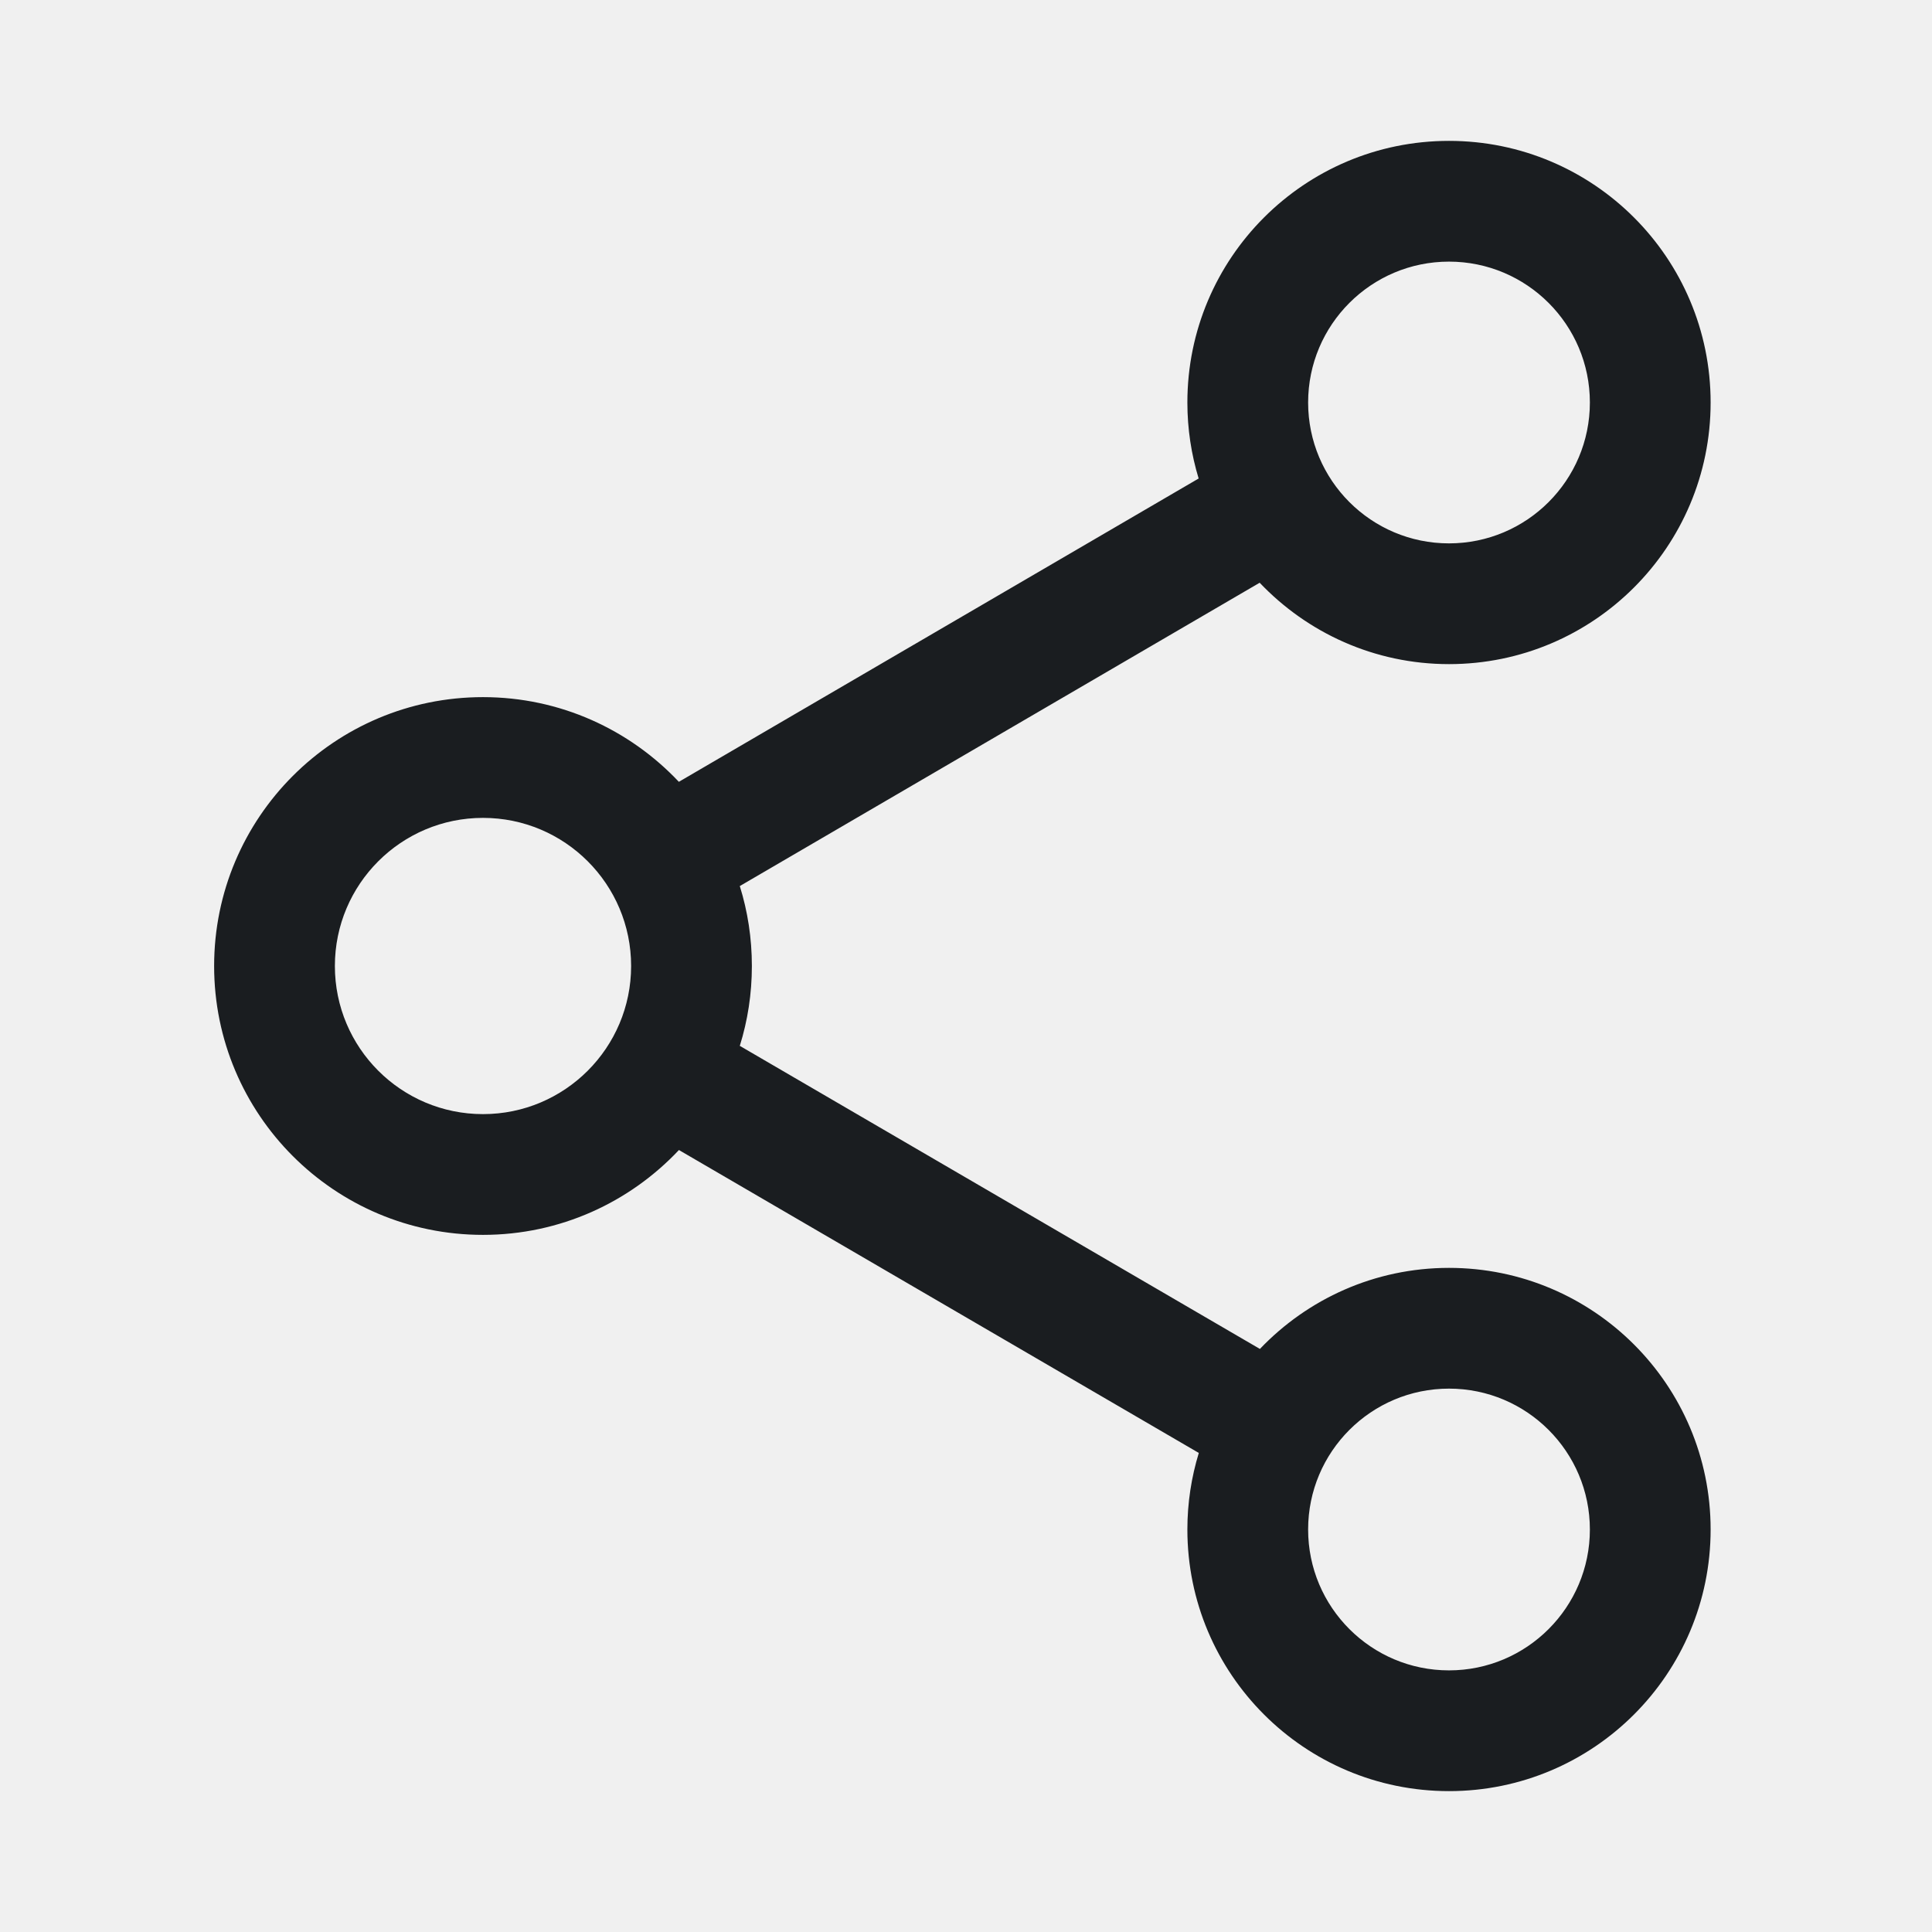
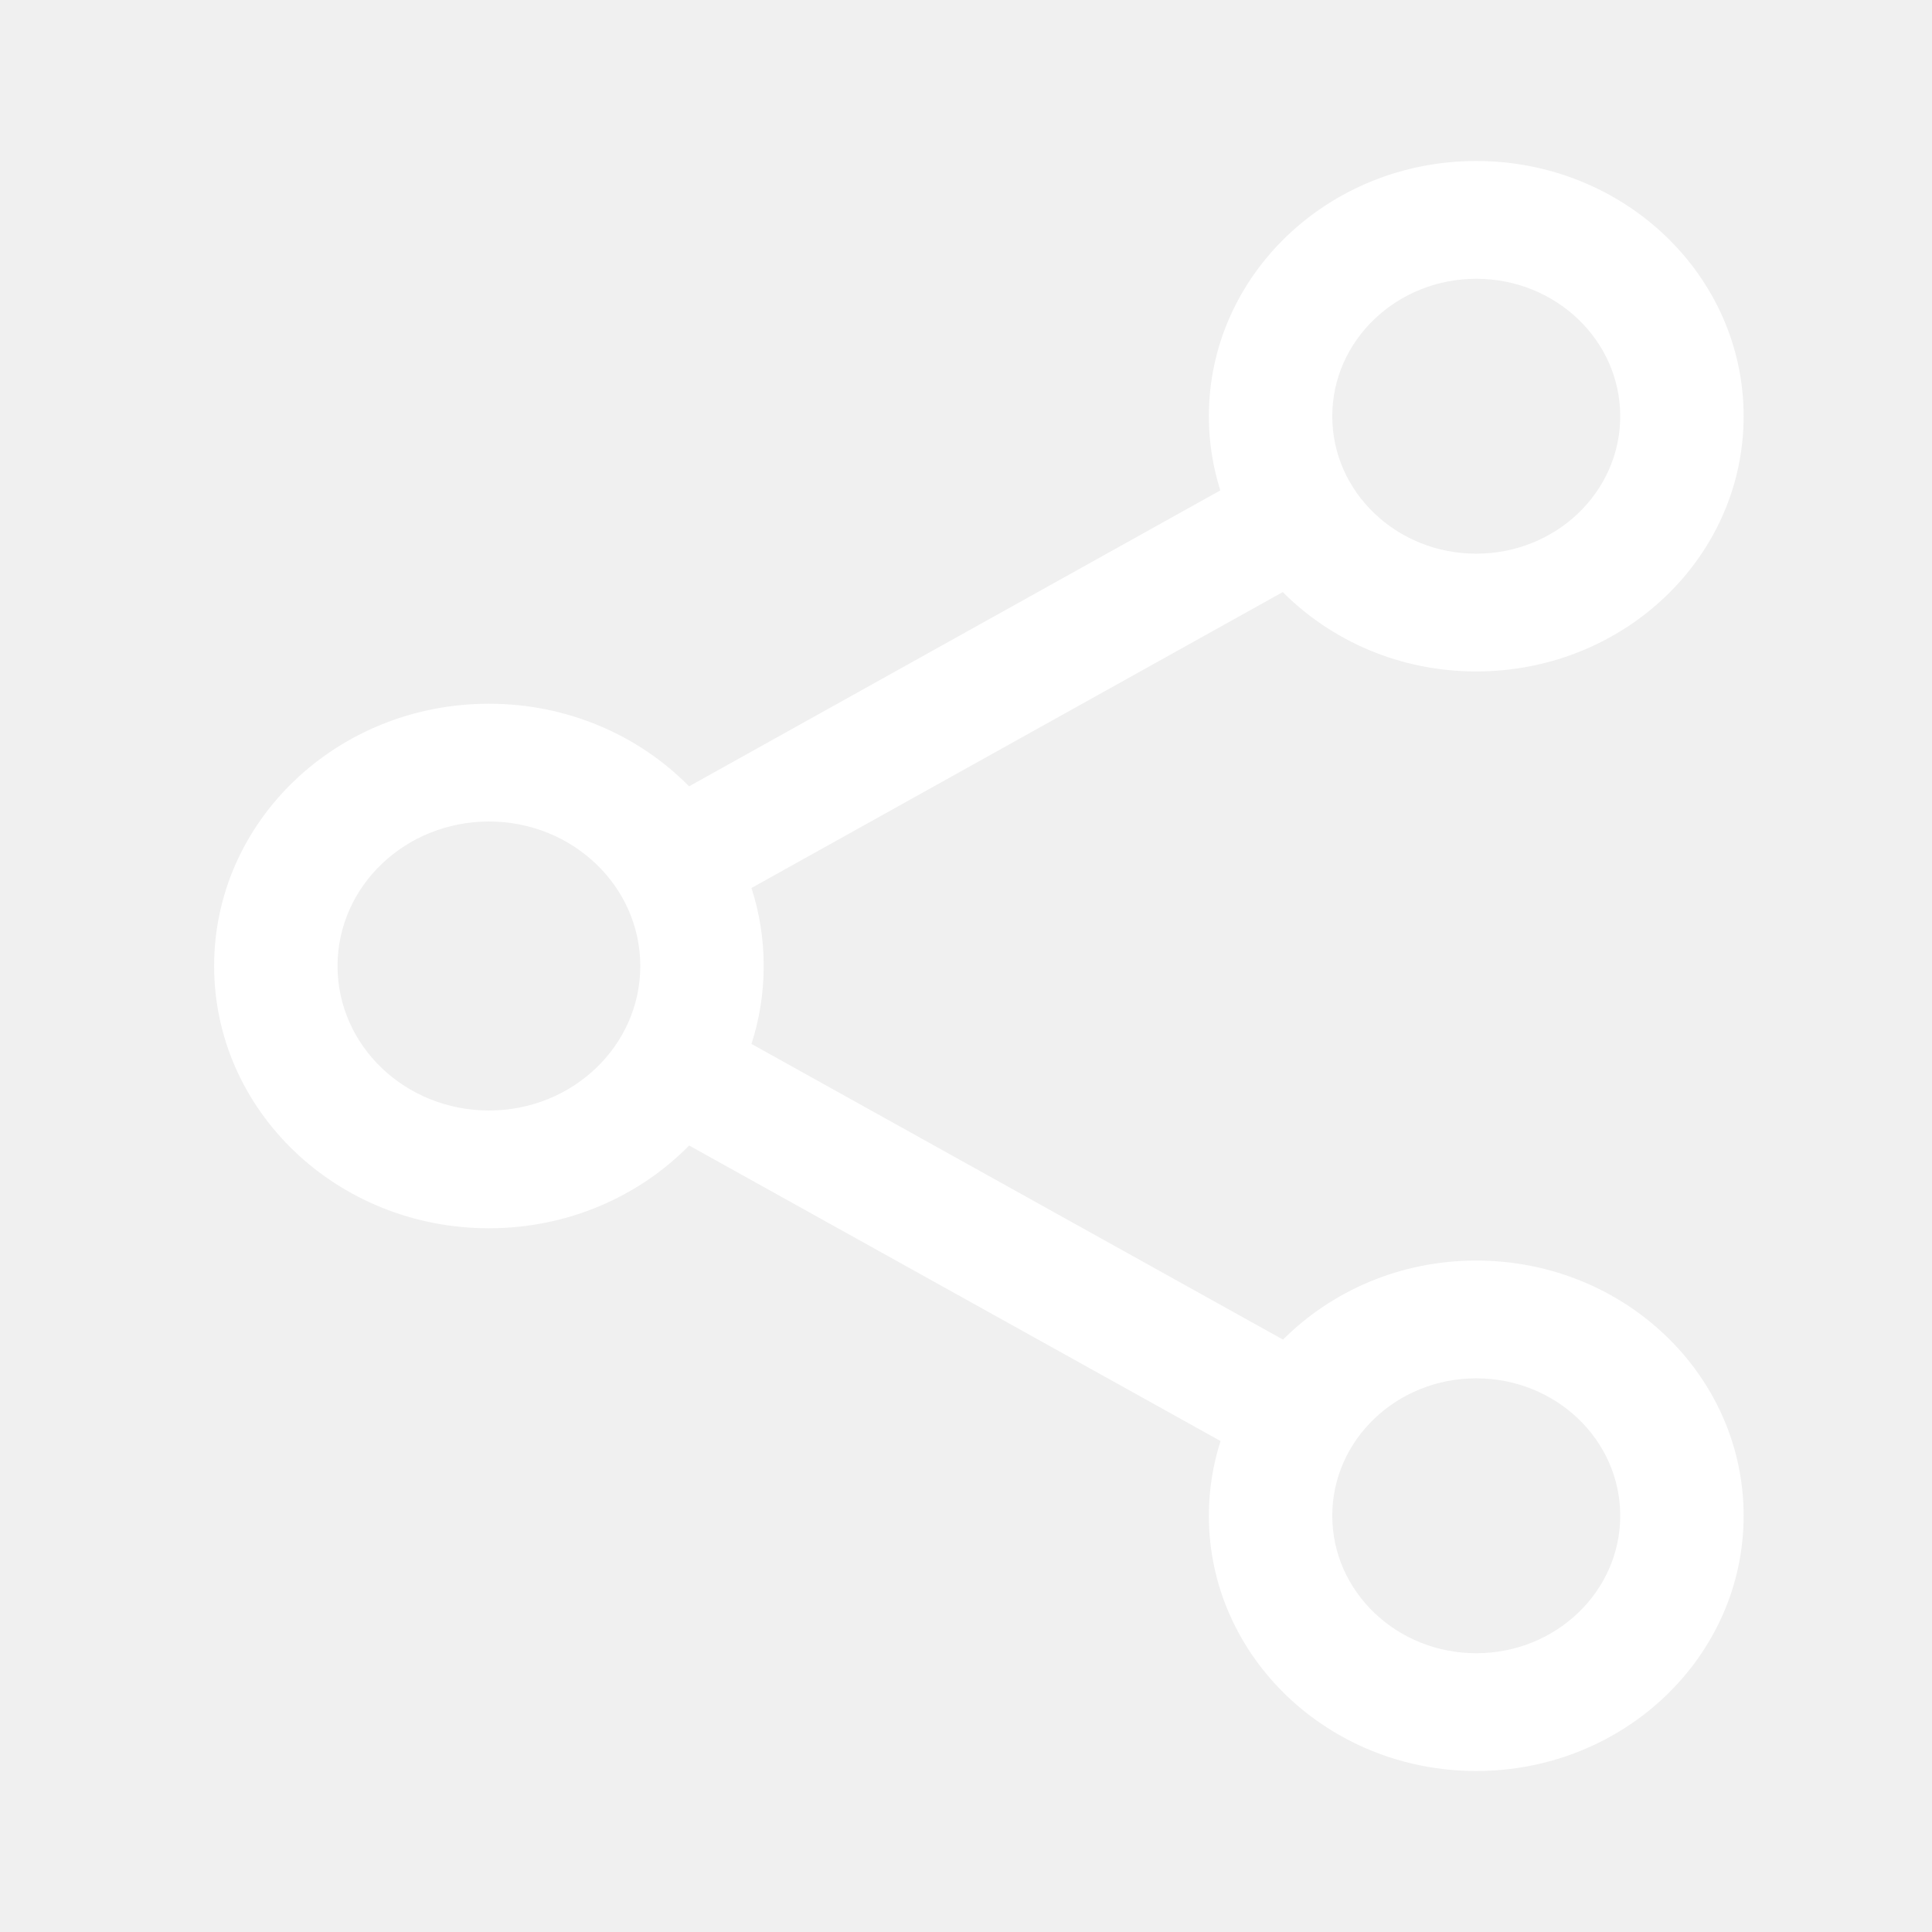
<svg xmlns="http://www.w3.org/2000/svg" width="24" height="24" viewBox="0 0 24 24" fill="none">
-   <path d="M19.75 19C19.75 18.034 18.966 17.25 18 17.25C17.034 17.25 16.25 18.034 16.25 19C16.25 19.966 17.034 20.75 18 20.75C18.966 20.75 19.75 19.966 19.75 19ZM7.84 12C7.84 10.984 7.016 10.16 6 10.16C4.984 10.16 4.16 10.984 4.16 12C4.16 13.016 4.984 13.84 6 13.84C7.016 13.84 7.84 13.016 7.84 12ZM19.75 5C19.75 4.034 18.966 3.25 18 3.25C17.034 3.25 16.25 4.034 16.25 5C16.25 5.966 17.034 6.75 18 6.75C18.966 6.75 19.75 5.966 19.75 5ZM21.25 5C21.25 6.795 19.795 8.25 18 8.25C17.074 8.25 16.24 7.861 15.648 7.239L9.19 11.007C9.288 11.32 9.34 11.654 9.34 12C9.34 12.345 9.288 12.679 9.19 12.992L15.651 16.757C16.243 16.137 17.076 15.75 18 15.75C19.795 15.75 21.25 17.205 21.25 19C21.25 20.795 19.795 22.25 18 22.25C16.205 22.25 14.75 20.795 14.75 19C14.75 18.669 14.8 18.35 14.892 18.049L8.434 14.286C7.824 14.934 6.96 15.34 6 15.34C4.155 15.34 2.66 13.845 2.66 12C2.66 10.155 4.155 8.66 6 8.66C6.959 8.66 7.823 9.065 8.433 9.712L14.89 5.944C14.799 5.645 14.75 5.328 14.75 5C14.75 3.205 16.205 1.75 18 1.75C19.795 1.75 21.25 3.205 21.25 5Z" fill="#1A1D20" />
+   <path d="M20.127 18.829C20.127 17.886 19.326 17.122 18.338 17.122C17.351 17.122 16.55 17.886 16.55 18.829C16.55 19.772 17.351 20.537 18.338 20.537C19.326 20.537 20.127 19.772 20.127 18.829ZM7.954 12C7.954 11.009 7.112 10.205 6.074 10.205C5.035 10.205 4.193 11.009 4.193 12C4.193 12.991 5.035 13.795 6.074 13.795C7.112 13.795 7.954 12.991 7.954 12ZM20.127 5.171C20.127 4.228 19.326 3.463 18.338 3.463C17.351 3.464 16.55 4.228 16.55 5.171C16.55 6.114 17.351 6.878 18.338 6.878C19.326 6.878 20.127 6.114 20.127 5.171ZM21.66 5.171C21.66 6.922 20.173 8.341 18.338 8.341C17.392 8.341 16.54 7.962 15.935 7.355L9.335 11.031C9.434 11.337 9.487 11.663 9.487 12C9.487 12.337 9.434 12.662 9.335 12.968L15.938 16.641C16.543 16.037 17.394 15.659 18.338 15.659C20.173 15.659 21.66 17.078 21.66 18.829C21.66 20.58 20.173 22 18.338 22C16.504 22 15.017 20.58 15.017 18.829C15.017 18.506 15.068 18.195 15.162 17.901L8.561 14.23C7.938 14.863 7.055 15.258 6.074 15.258C4.188 15.258 2.66 13.8 2.66 12C2.66 10.2 4.188 8.742 6.074 8.742C7.054 8.742 7.937 9.136 8.56 9.768L15.159 6.092C15.067 5.8 15.017 5.491 15.017 5.171C15.017 3.42 16.504 2 18.338 2C20.173 2 21.66 3.42 21.66 5.171Z" fill="white" />
</svg>
